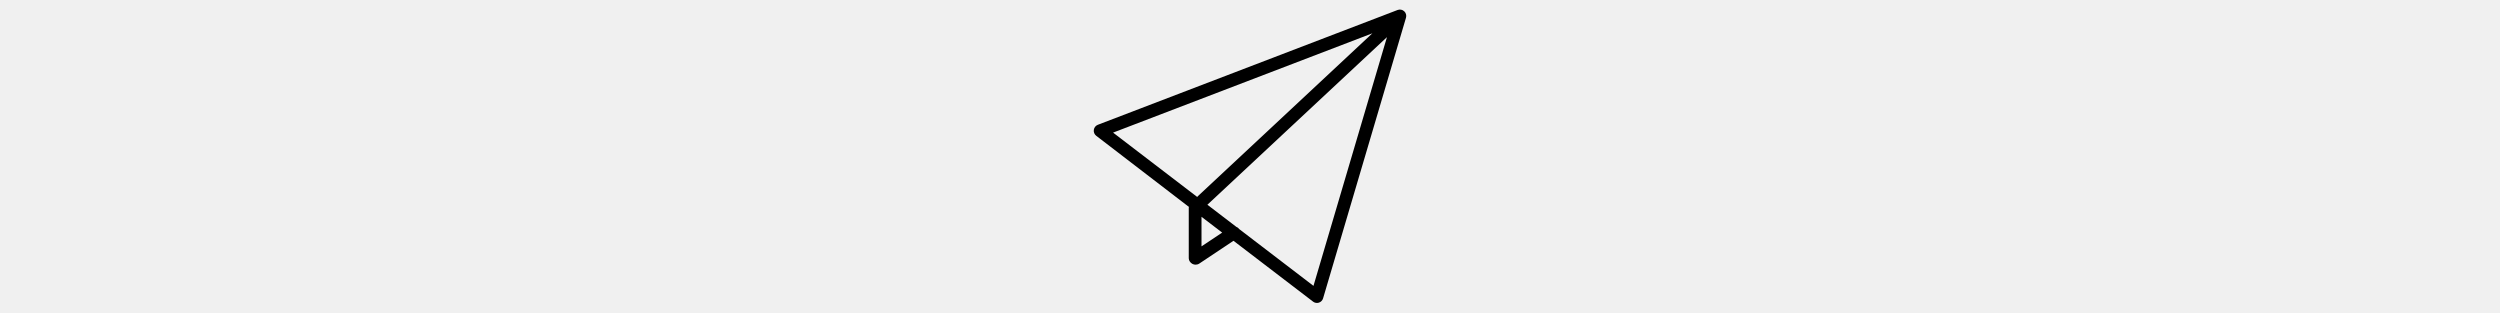
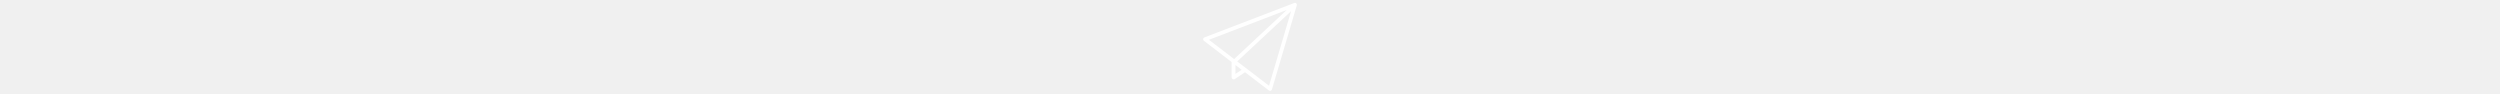
- <svg xmlns="http://www.w3.org/2000/svg" fill="#000" height="50px" width="400px" version="1.1" id="Layer_1" viewBox="0 0 512 512" xml:space="preserve">
+ <svg xmlns="http://www.w3.org/2000/svg" fill="#fff" height="15px" width="400px" version="1.1" id="Layer_1" viewBox="0 0 512 512" xml:space="preserve">
  <g>
    <g>
      <path d="M508.645,18.449c-2.929-2.704-7.133-3.51-10.826-2.085L6.715,204.446c-3.541,1.356-6.066,4.515-6.607,8.264    c-0.541,3.75,0.985,7.496,3.995,9.796l152.127,116.747c-0.004,0.116-0.575,0.224-0.575,0.342v83.592    c0,3.851,2.663,7.393,6.061,9.213c1.541,0.827,3.51,1.236,5.199,1.236c2.026,0,4.181-0.593,5.931-1.756l56.12-37.367    l130.369,99.669c1.848,1.413,4.099,2.149,6.365,2.149c1.087,0,2.186-0.169,3.248-0.516c3.27-1.066,5.811-3.672,6.786-6.974    L511.571,29.082C512.698,25.271,511.563,21.148,508.645,18.449z M170.506,321.508c-0.385,0.36-0.7,0.763-1.019,1.163    L31.659,217.272L456.525,54.557L170.506,321.508z M176.552,403.661v-48.454l33.852,25.887L176.552,403.661z M359.996,468.354    l-121.63-93.012c-1.263-1.77-2.975-3.029-4.883-3.733l-47.29-36.163L480.392,60.86L359.996,468.354z" />
    </g>
  </g>
</svg>
